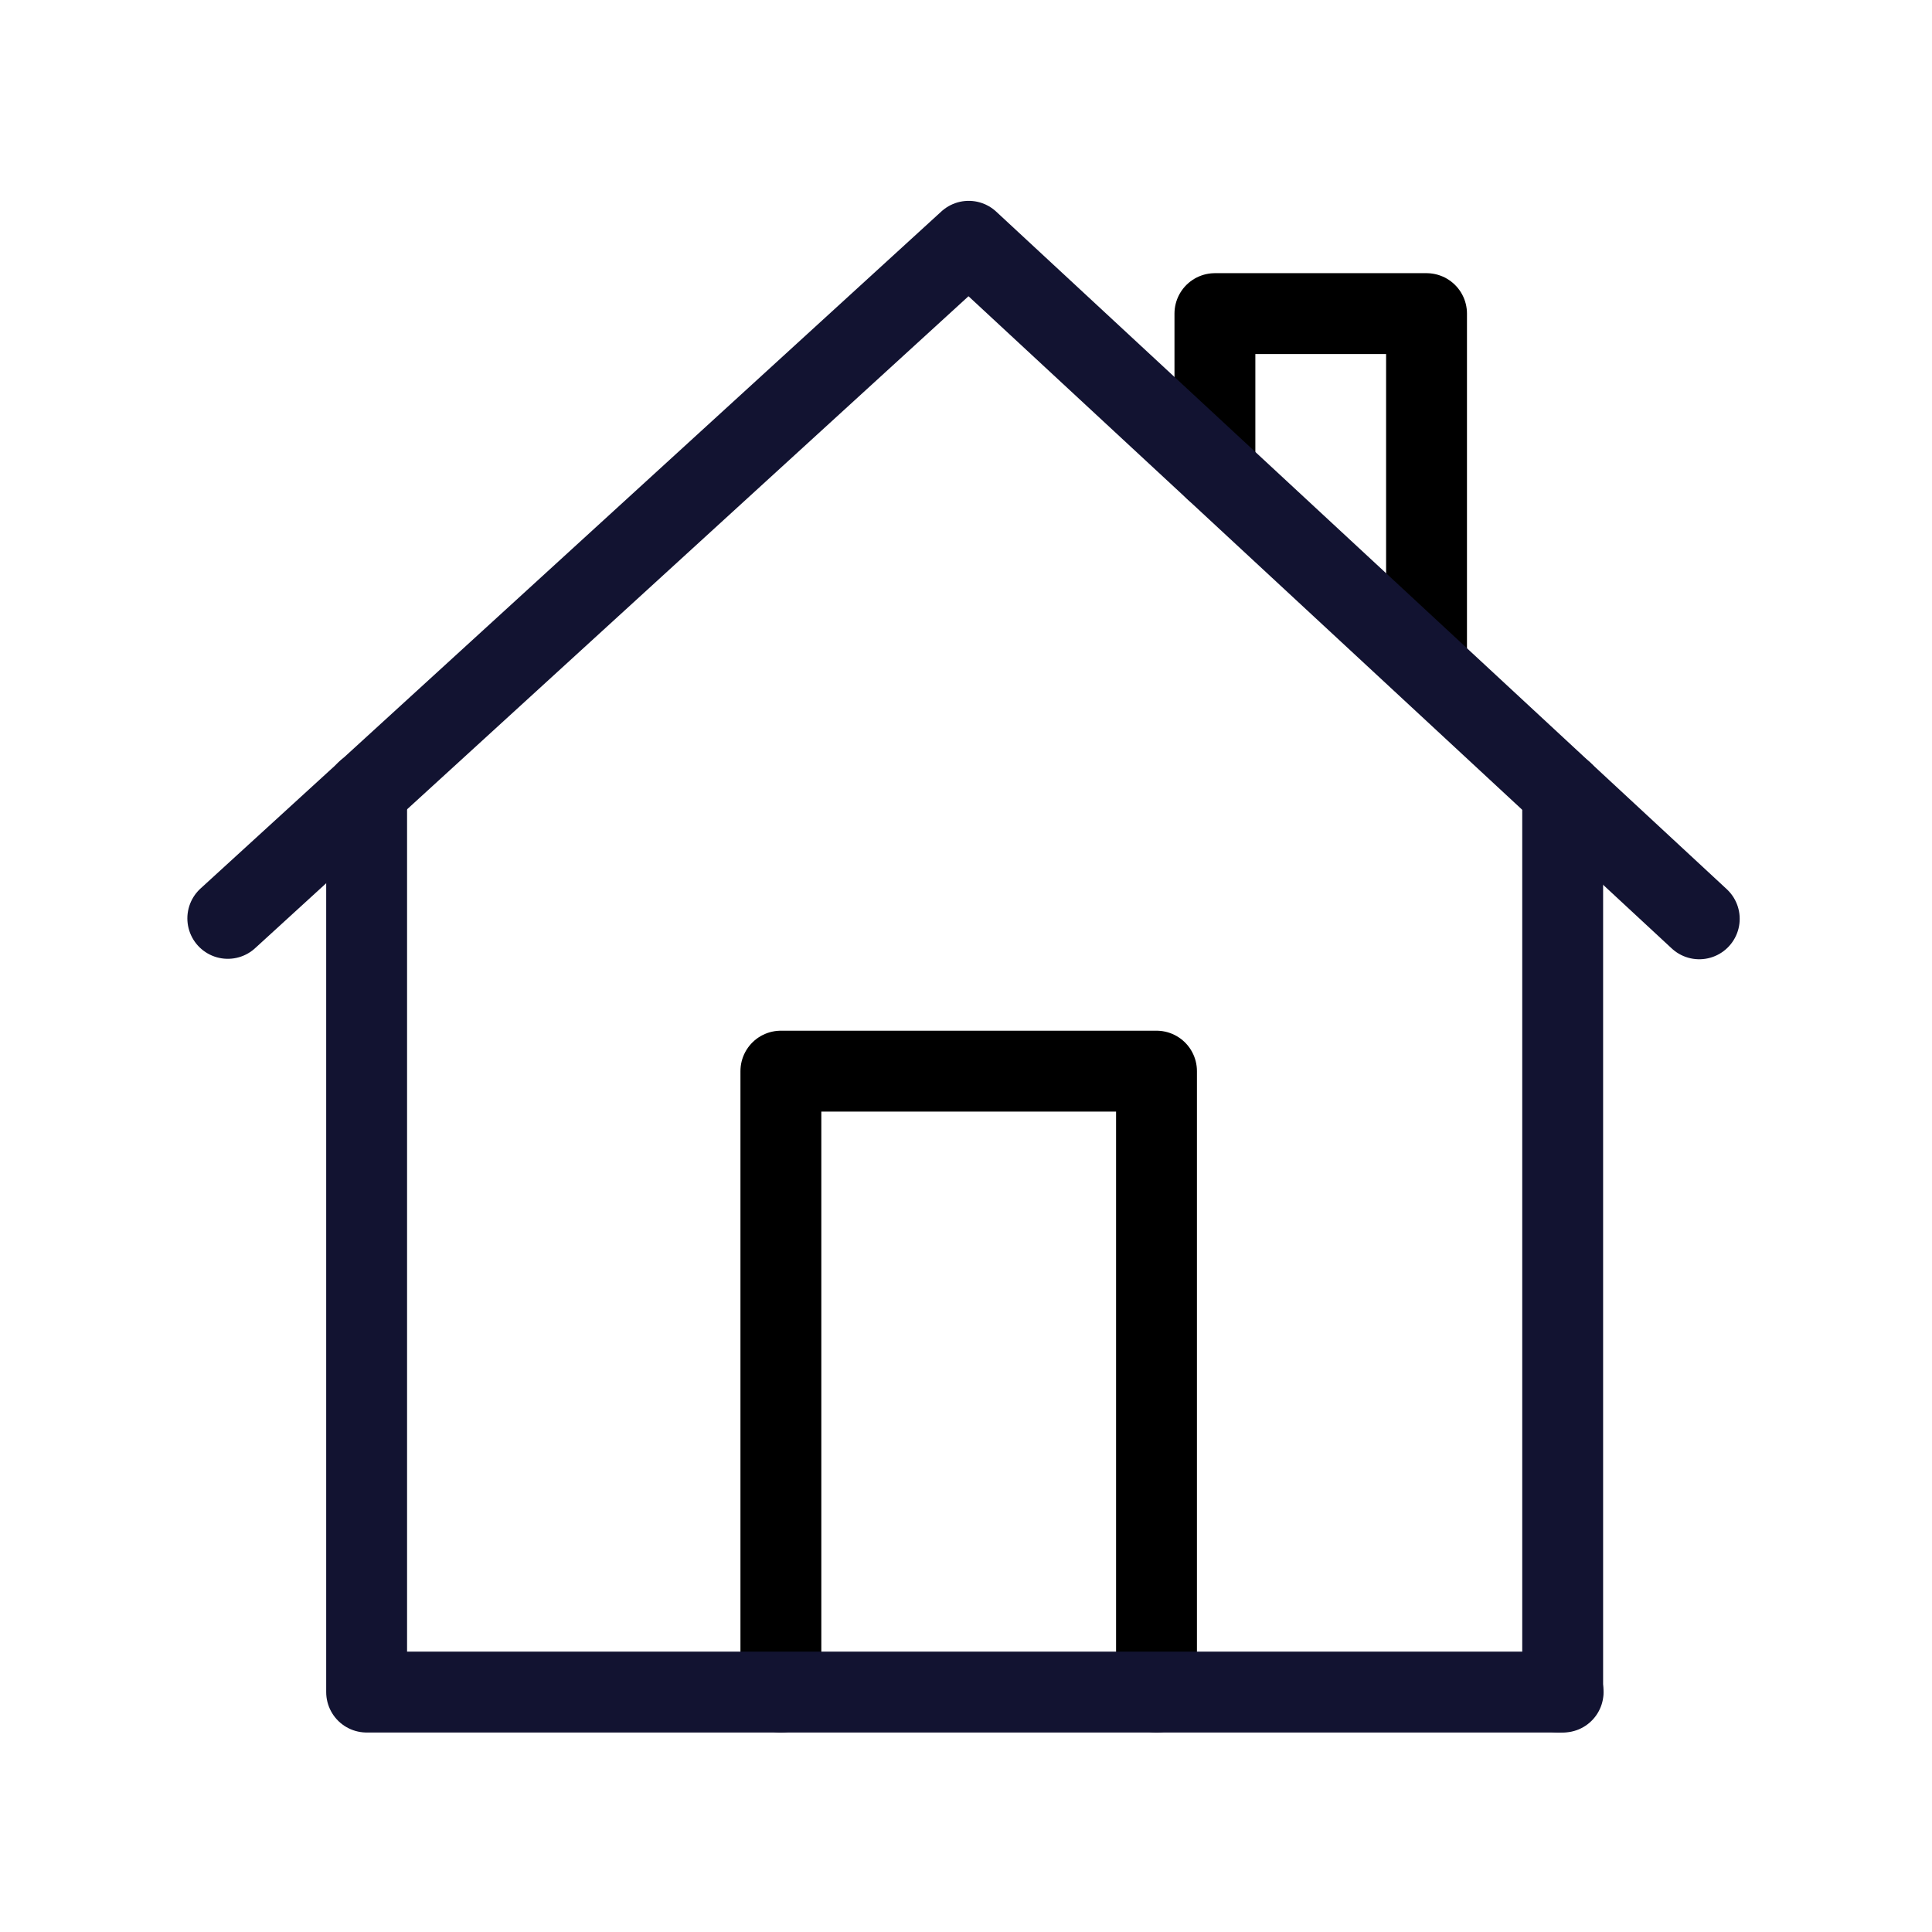
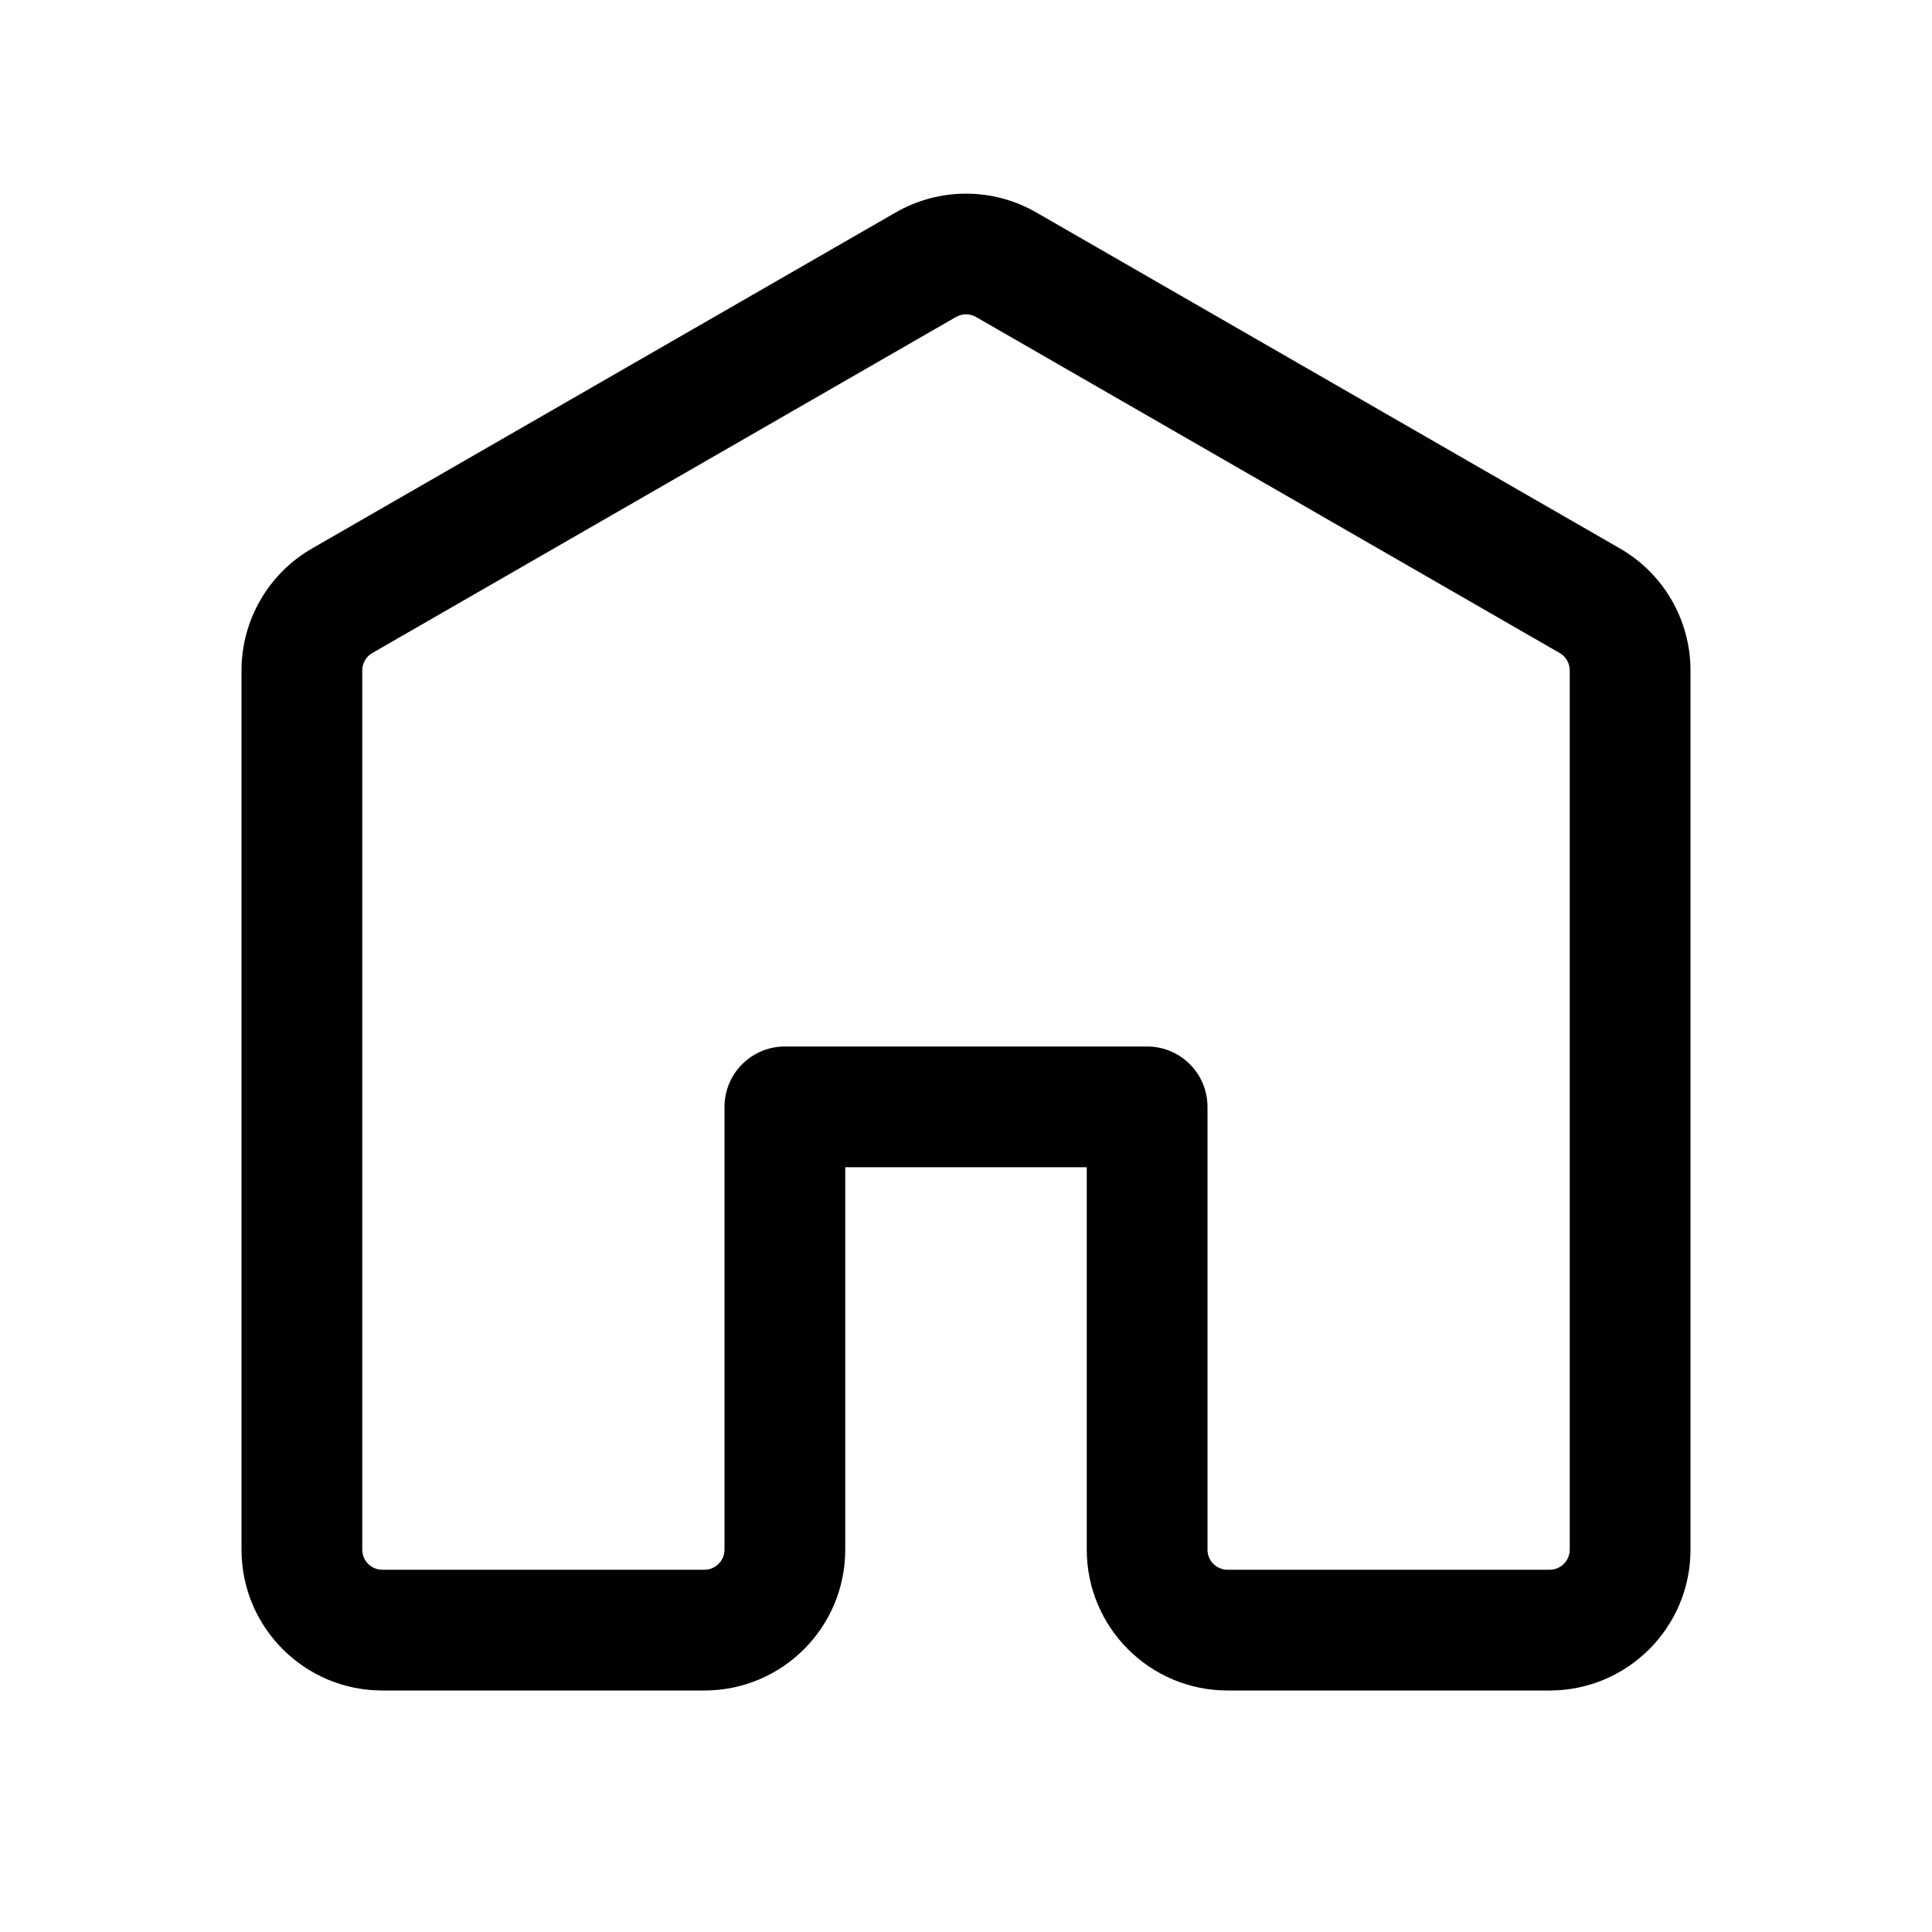
- <svg xmlns="http://www.w3.org/2000/svg" width="430" height="430" fill="none" viewBox="0 0 430 430">
-   <g stroke-linecap="round" stroke-linejoin="round" stroke-miterlimit="21.102" stroke-width="18">
-     <path stroke="#121331" d="m346.9 376.6.9-.1V176.3" />
-     <path stroke="#000" d="M270.4 104.5V69.8h47.1v77.4M173.8 376.6V238.4h83.6v138.2" />
-     <path stroke="#121331" d="M50.7 204.4 215.6 53.7l162.6 150.8" />
-     <path stroke="#121331" d="M81.6 176.1v200.5h266.3" />
-   </g>
+ <svg xmlns="http://www.w3.org/2000/svg" width="24" height="24" fill="none" viewBox="0 0 24 24">
+   <path fill="currentColor" d="M19.5 8.329a.25.25 0 0 0-.125-.217l-7.25-4.174a.25.25 0 0 0-.25 0l-7.25 4.174a.25.25 0 0 0-.125.217V19.25c0 .139.112.25.25.25h4a.25.25 0 0 0 .25-.25v-5.5a.75.75 0 0 1 .75-.75h4.5a.75.75 0 0 1 .75.75v5.5c0 .139.112.25.25.25h4a.25.25 0 0 0 .25-.25zM21 19.25A1.75 1.75 0 0 1 19.25 21h-4a1.75 1.75 0 0 1-1.75-1.75V14.5h-3v4.75A1.75 1.75 0 0 1 8.75 21h-4A1.75 1.75 0 0 1 3 19.25V8.33c0-.626.334-1.205.877-1.517l7.25-4.174a1.75 1.75 0 0 1 1.746 0l7.25 4.174c.543.312.877.89.877 1.517z" />
</svg>
